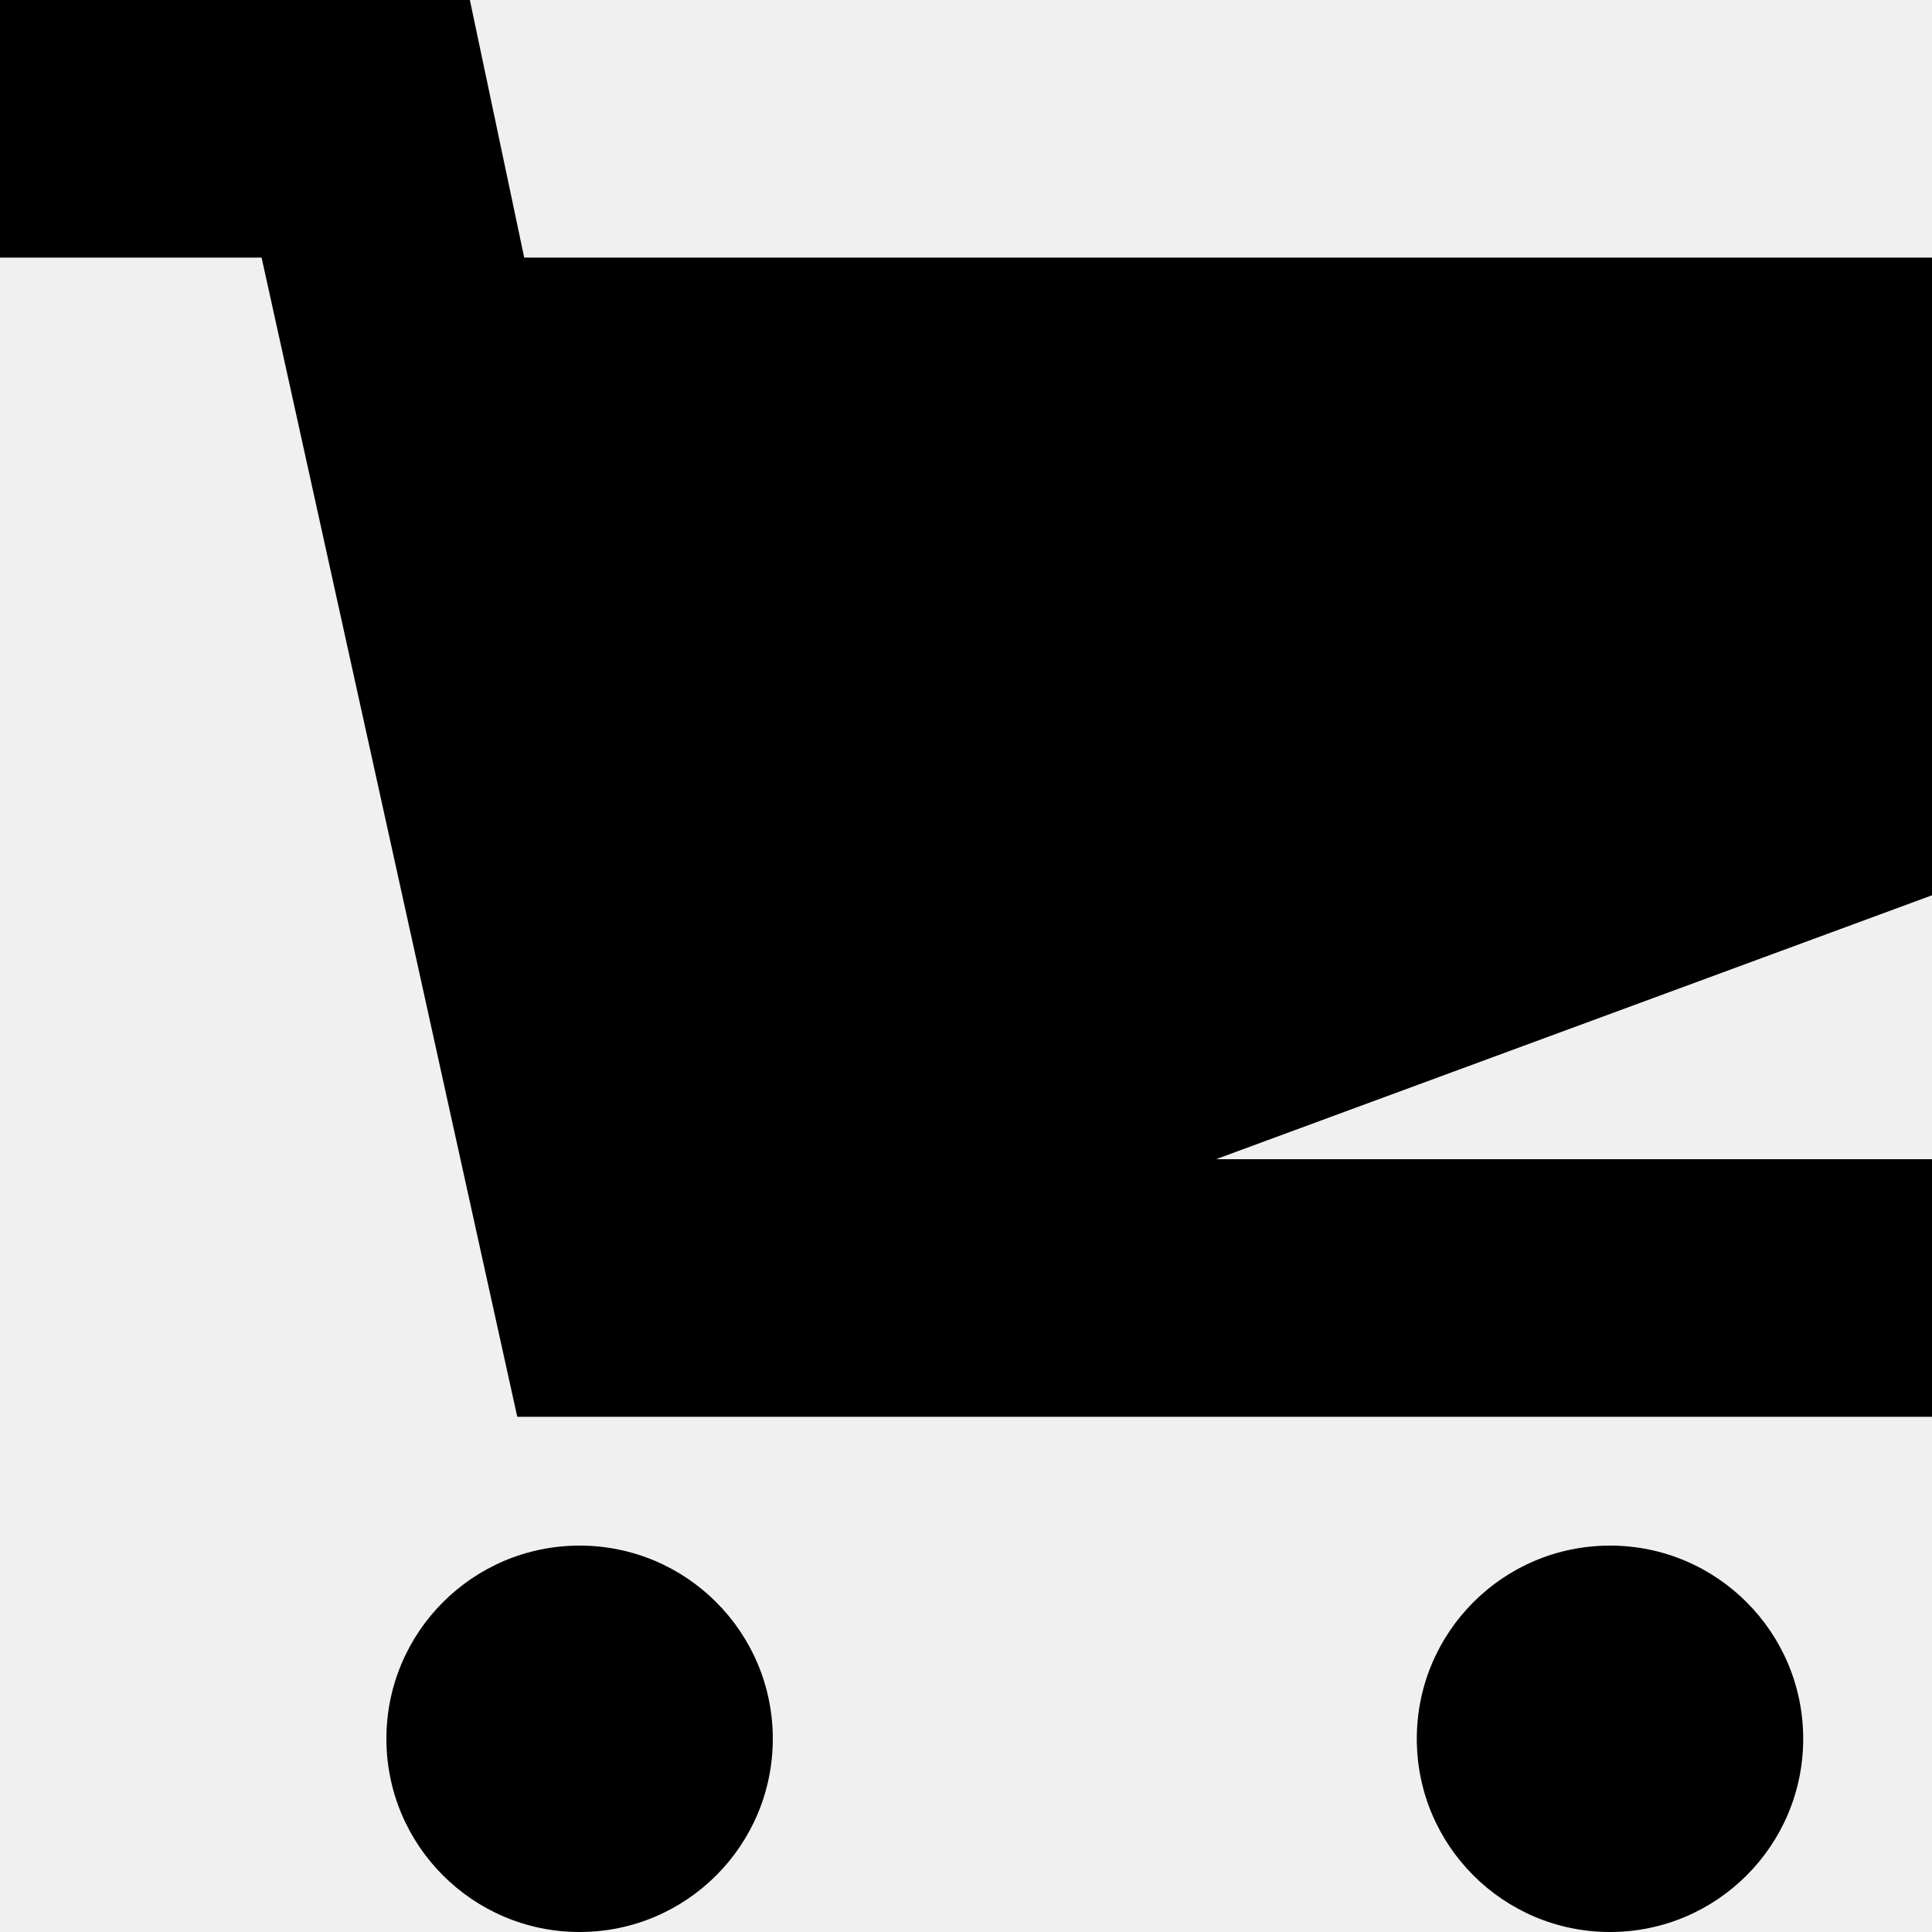
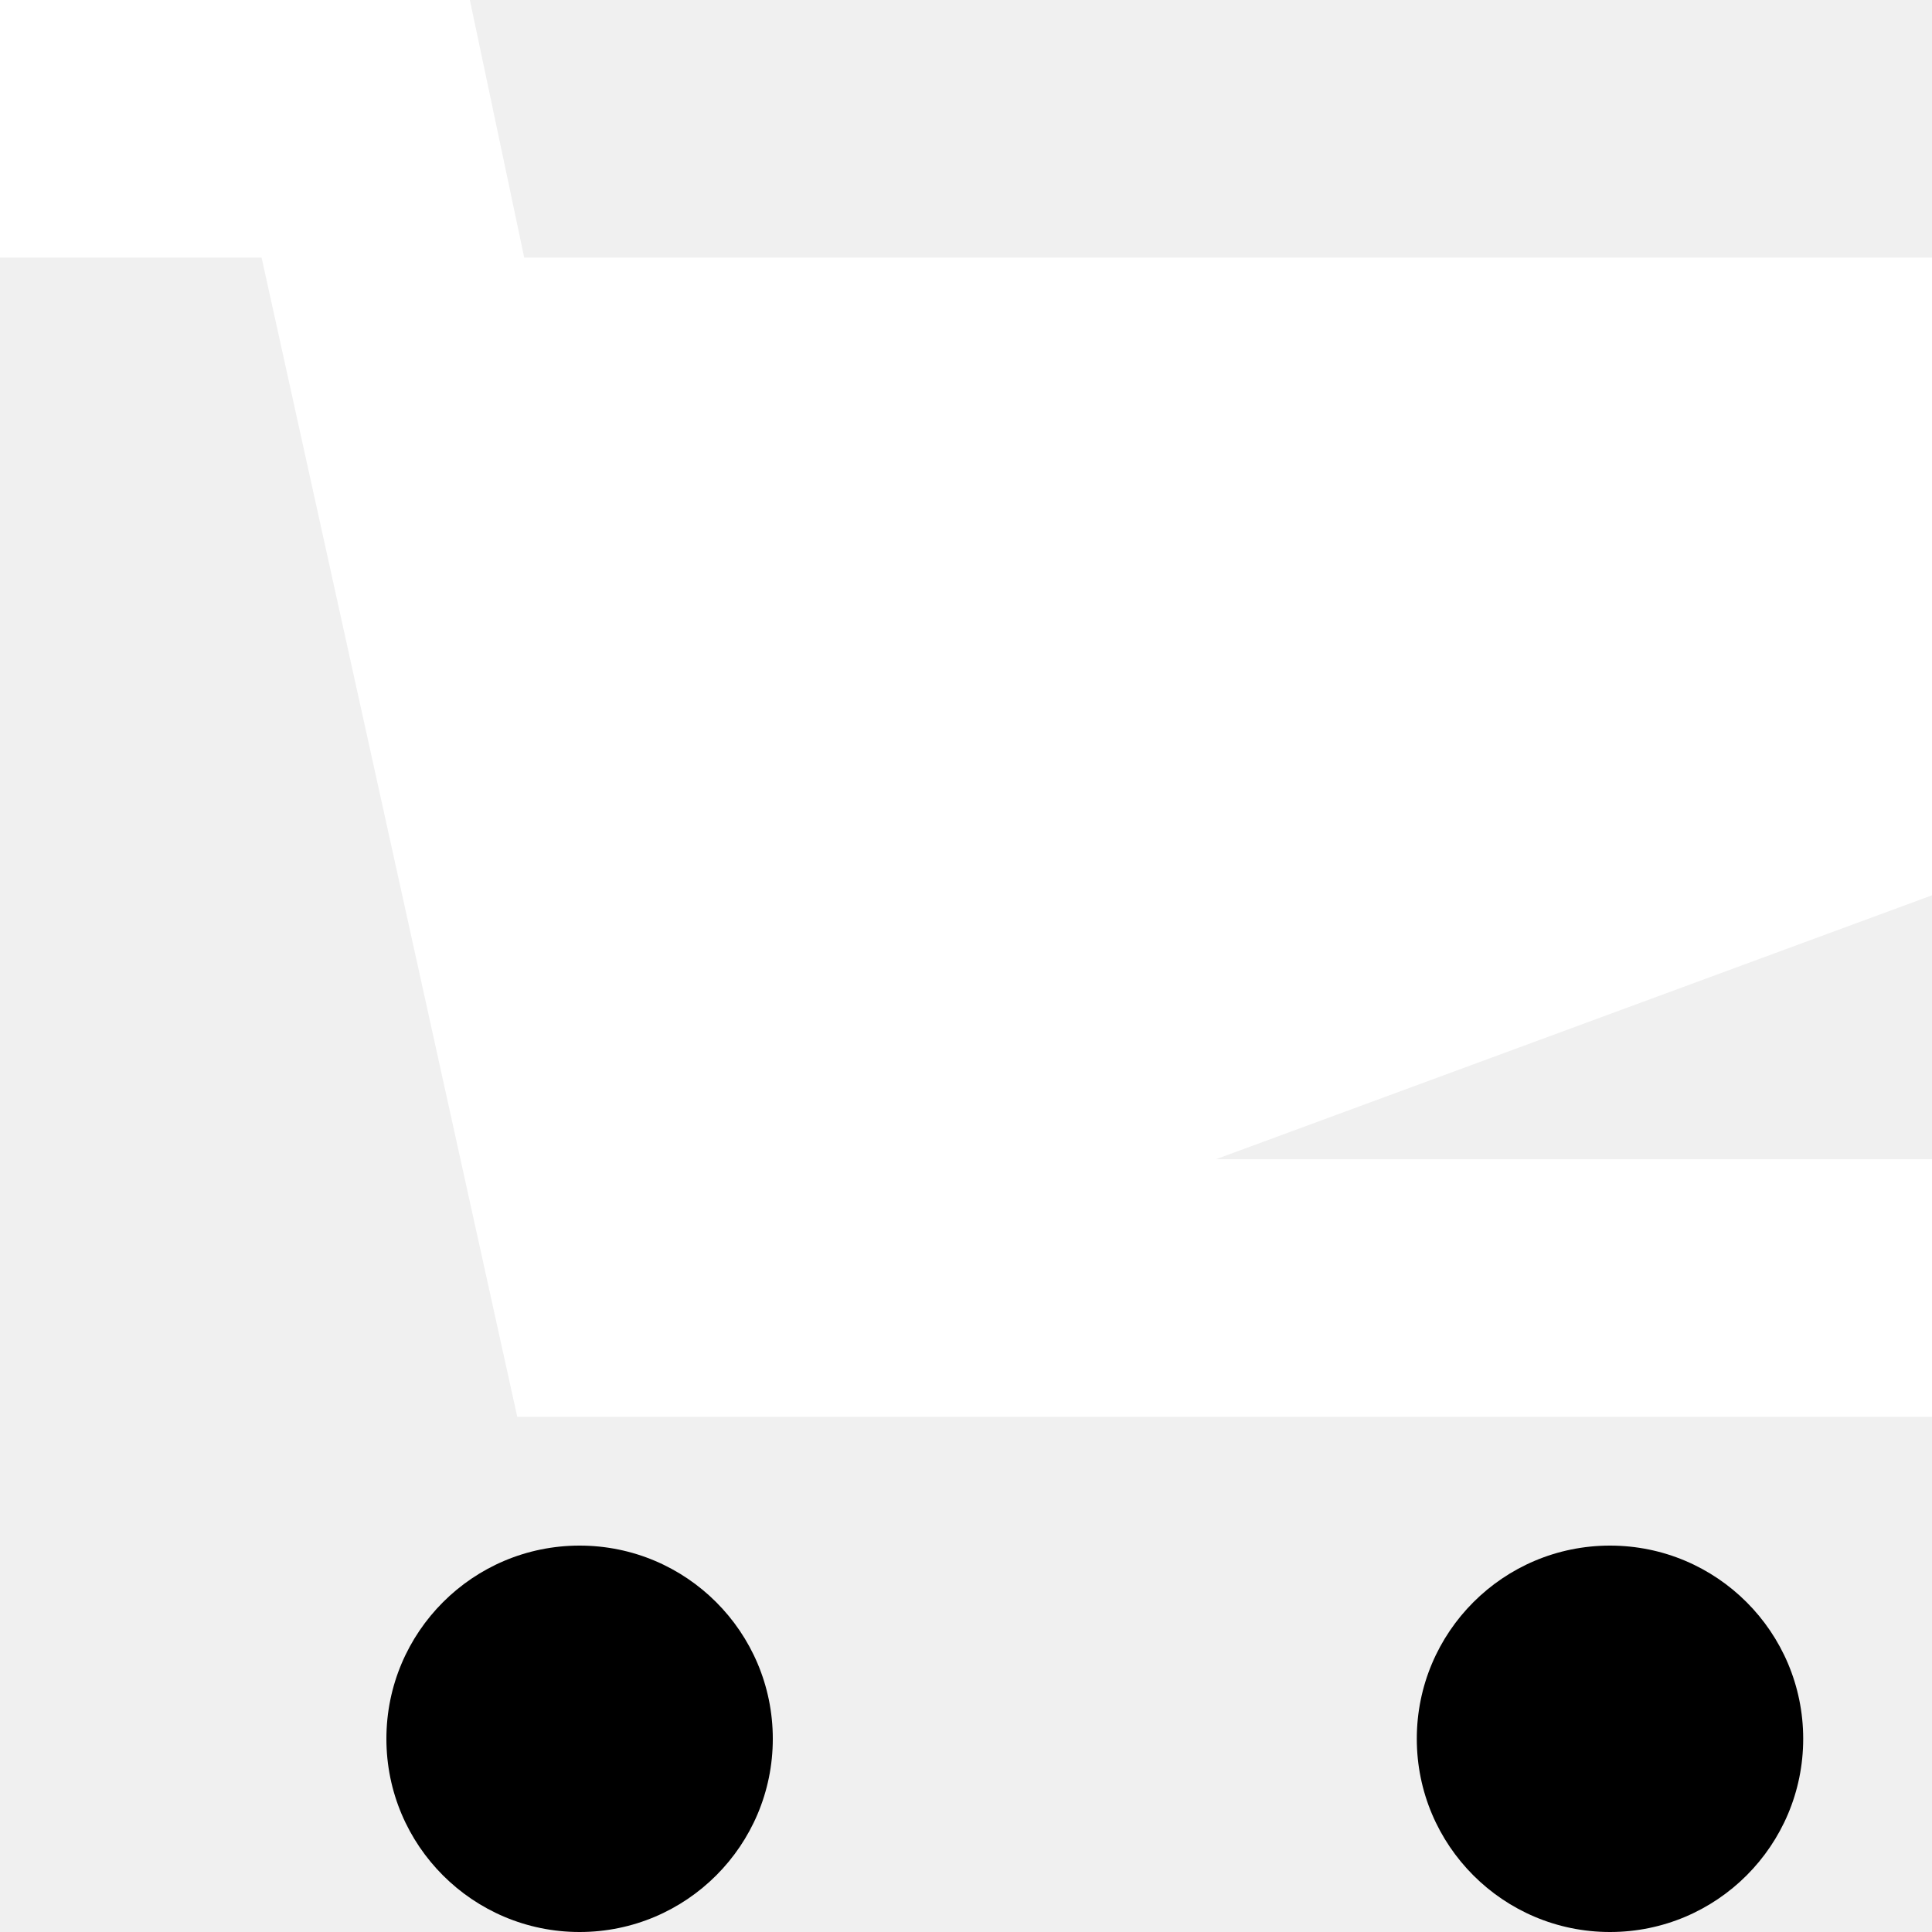
<svg xmlns="http://www.w3.org/2000/svg" width="15" height="15" viewBox="0 0 15 15">
  <circle cx="4.5" cy="13.5" r="1.5" />
  <circle cx="12.5" cy="13.5" r="1.5" />
-   <path d="M15 2H4.07l-.422-2H0v2h2.031l1.985 9H15V9H9.441L15 6.951z" />
+   <path fill="#ffffff" d="M15 2H4.07l-.422-2H0v2h2.031l1.985 9H15V9H9.441L15 6.951z" />
</svg>
